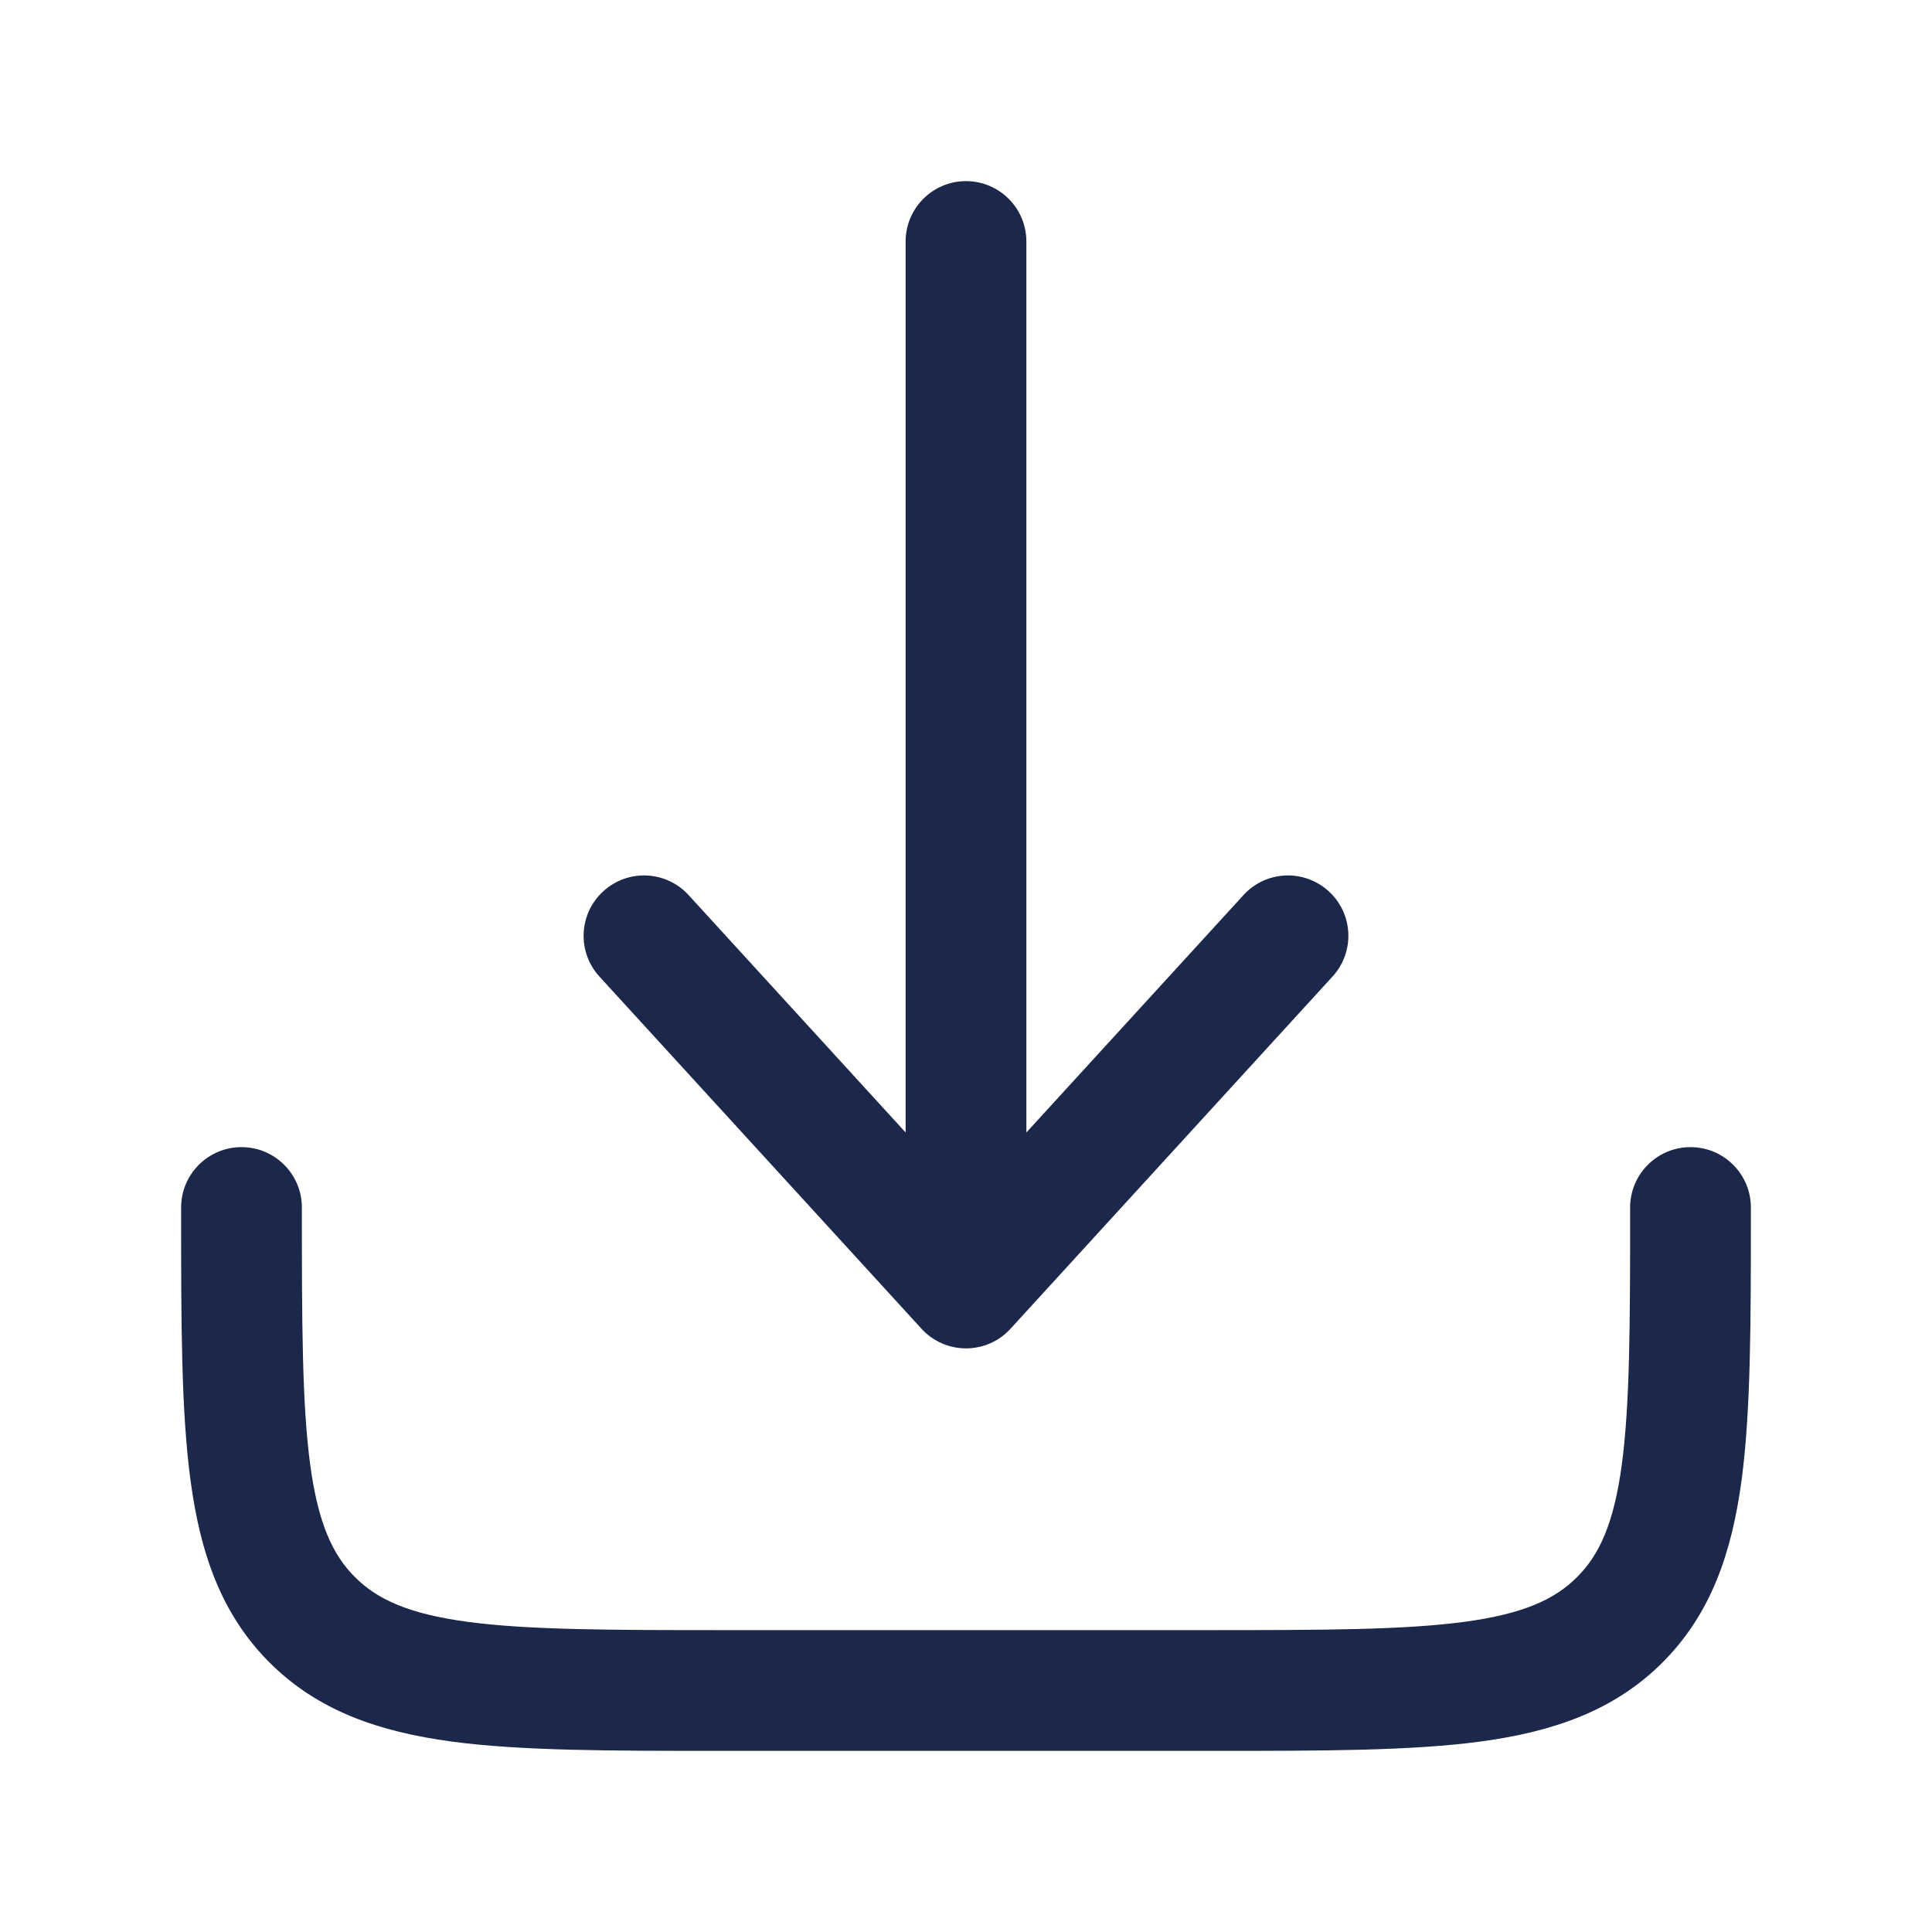
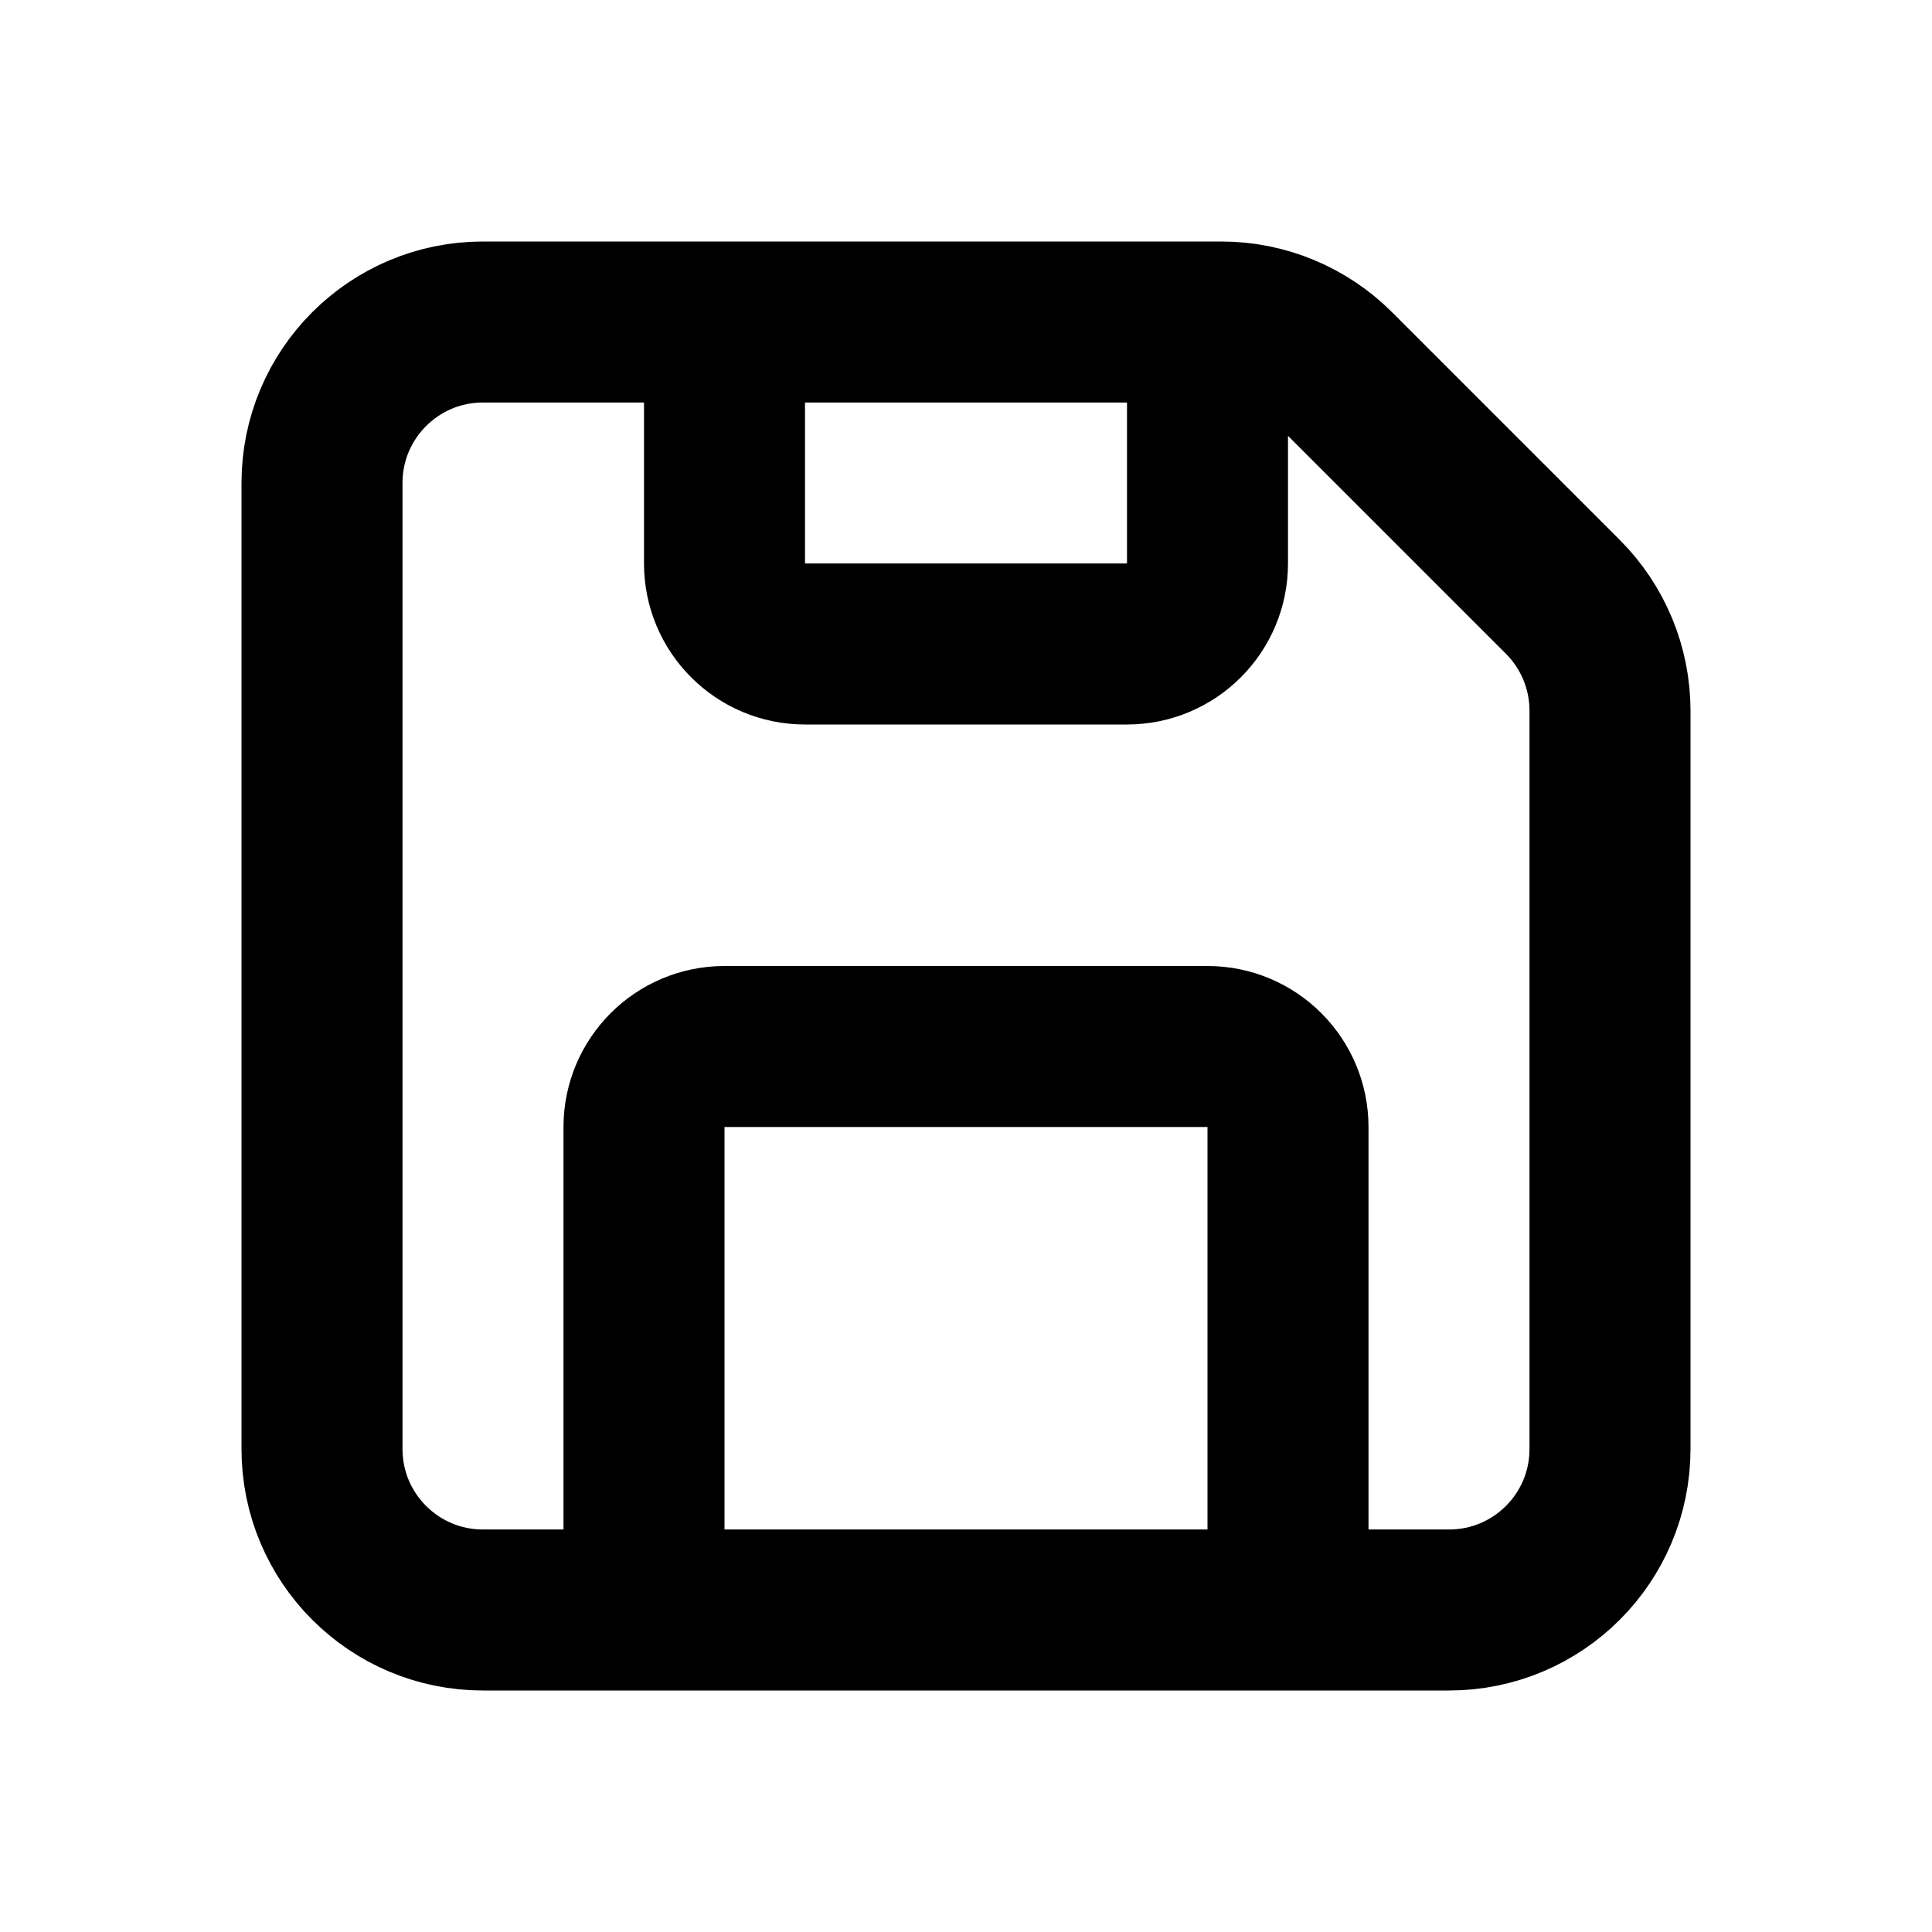
<svg xmlns="http://www.w3.org/2000/svg" width="800px" height="800px" viewBox="0 0 24 24" fill="none">
-   <path d="M12.553 16.506C12.411 16.662 12.211 16.75 12 16.75C11.789 16.75 11.589 16.662 11.447 16.506L7.446 12.131C7.167 11.825 7.188 11.351 7.494 11.072C7.8 10.792 8.274 10.813 8.554 11.119L11.25 14.068V3C11.25 2.586 11.586 2.25 12 2.25C12.414 2.25 12.75 2.586 12.75 3V14.068L15.447 11.119C15.726 10.813 16.2 10.792 16.506 11.072C16.812 11.351 16.833 11.825 16.553 12.131L12.553 16.506Z" fill="#1C274C" />
-   <path d="M3.75 15C3.75 14.586 3.414 14.25 3 14.25C2.586 14.25 2.25 14.586 2.25 15V15.055C2.25 16.422 2.25 17.525 2.367 18.392C2.488 19.292 2.746 20.05 3.348 20.652C3.95 21.254 4.708 21.512 5.608 21.634C6.475 21.75 7.578 21.75 8.945 21.75H15.055C16.422 21.75 17.525 21.75 18.392 21.634C19.292 21.512 20.05 21.254 20.652 20.652C21.254 20.05 21.512 19.292 21.634 18.392C21.75 17.525 21.75 16.422 21.75 15.055V15C21.75 14.586 21.414 14.25 21 14.25C20.586 14.25 20.25 14.586 20.25 15C20.25 16.435 20.248 17.436 20.147 18.192C20.048 18.926 19.868 19.314 19.591 19.591C19.314 19.868 18.926 20.048 18.192 20.147C17.436 20.248 16.435 20.25 15 20.25H9C7.565 20.25 6.563 20.248 5.808 20.147C5.074 20.048 4.686 19.868 4.409 19.591C4.132 19.314 3.952 18.926 3.853 18.192C3.752 17.436 3.75 16.435 3.75 15Z" fill="#1C274C" />
+   <path d="M8 20H6C4.895 20 4 19.105 4 18V6C4 4.895 4.895 4 6 4H9M8 20V14C8 13.448 8.448 13 9 13H15C15.552 13 16 13.448 16 14V20M8 20H16M16 20H18C19.105 20 20 19.105 20 18V8.828C20 8.298 19.789 7.789 19.414 7.414L16.586 4.586C16.211 4.211 15.702 4 15.172 4H15M15 4V7C15 7.552 14.552 8 14 8H10C9.448 8 9 7.552 9 7V4M15 4H9" stroke="#000000" stroke-width="2" stroke-linecap="round" stroke-linejoin="round" />
</svg>
